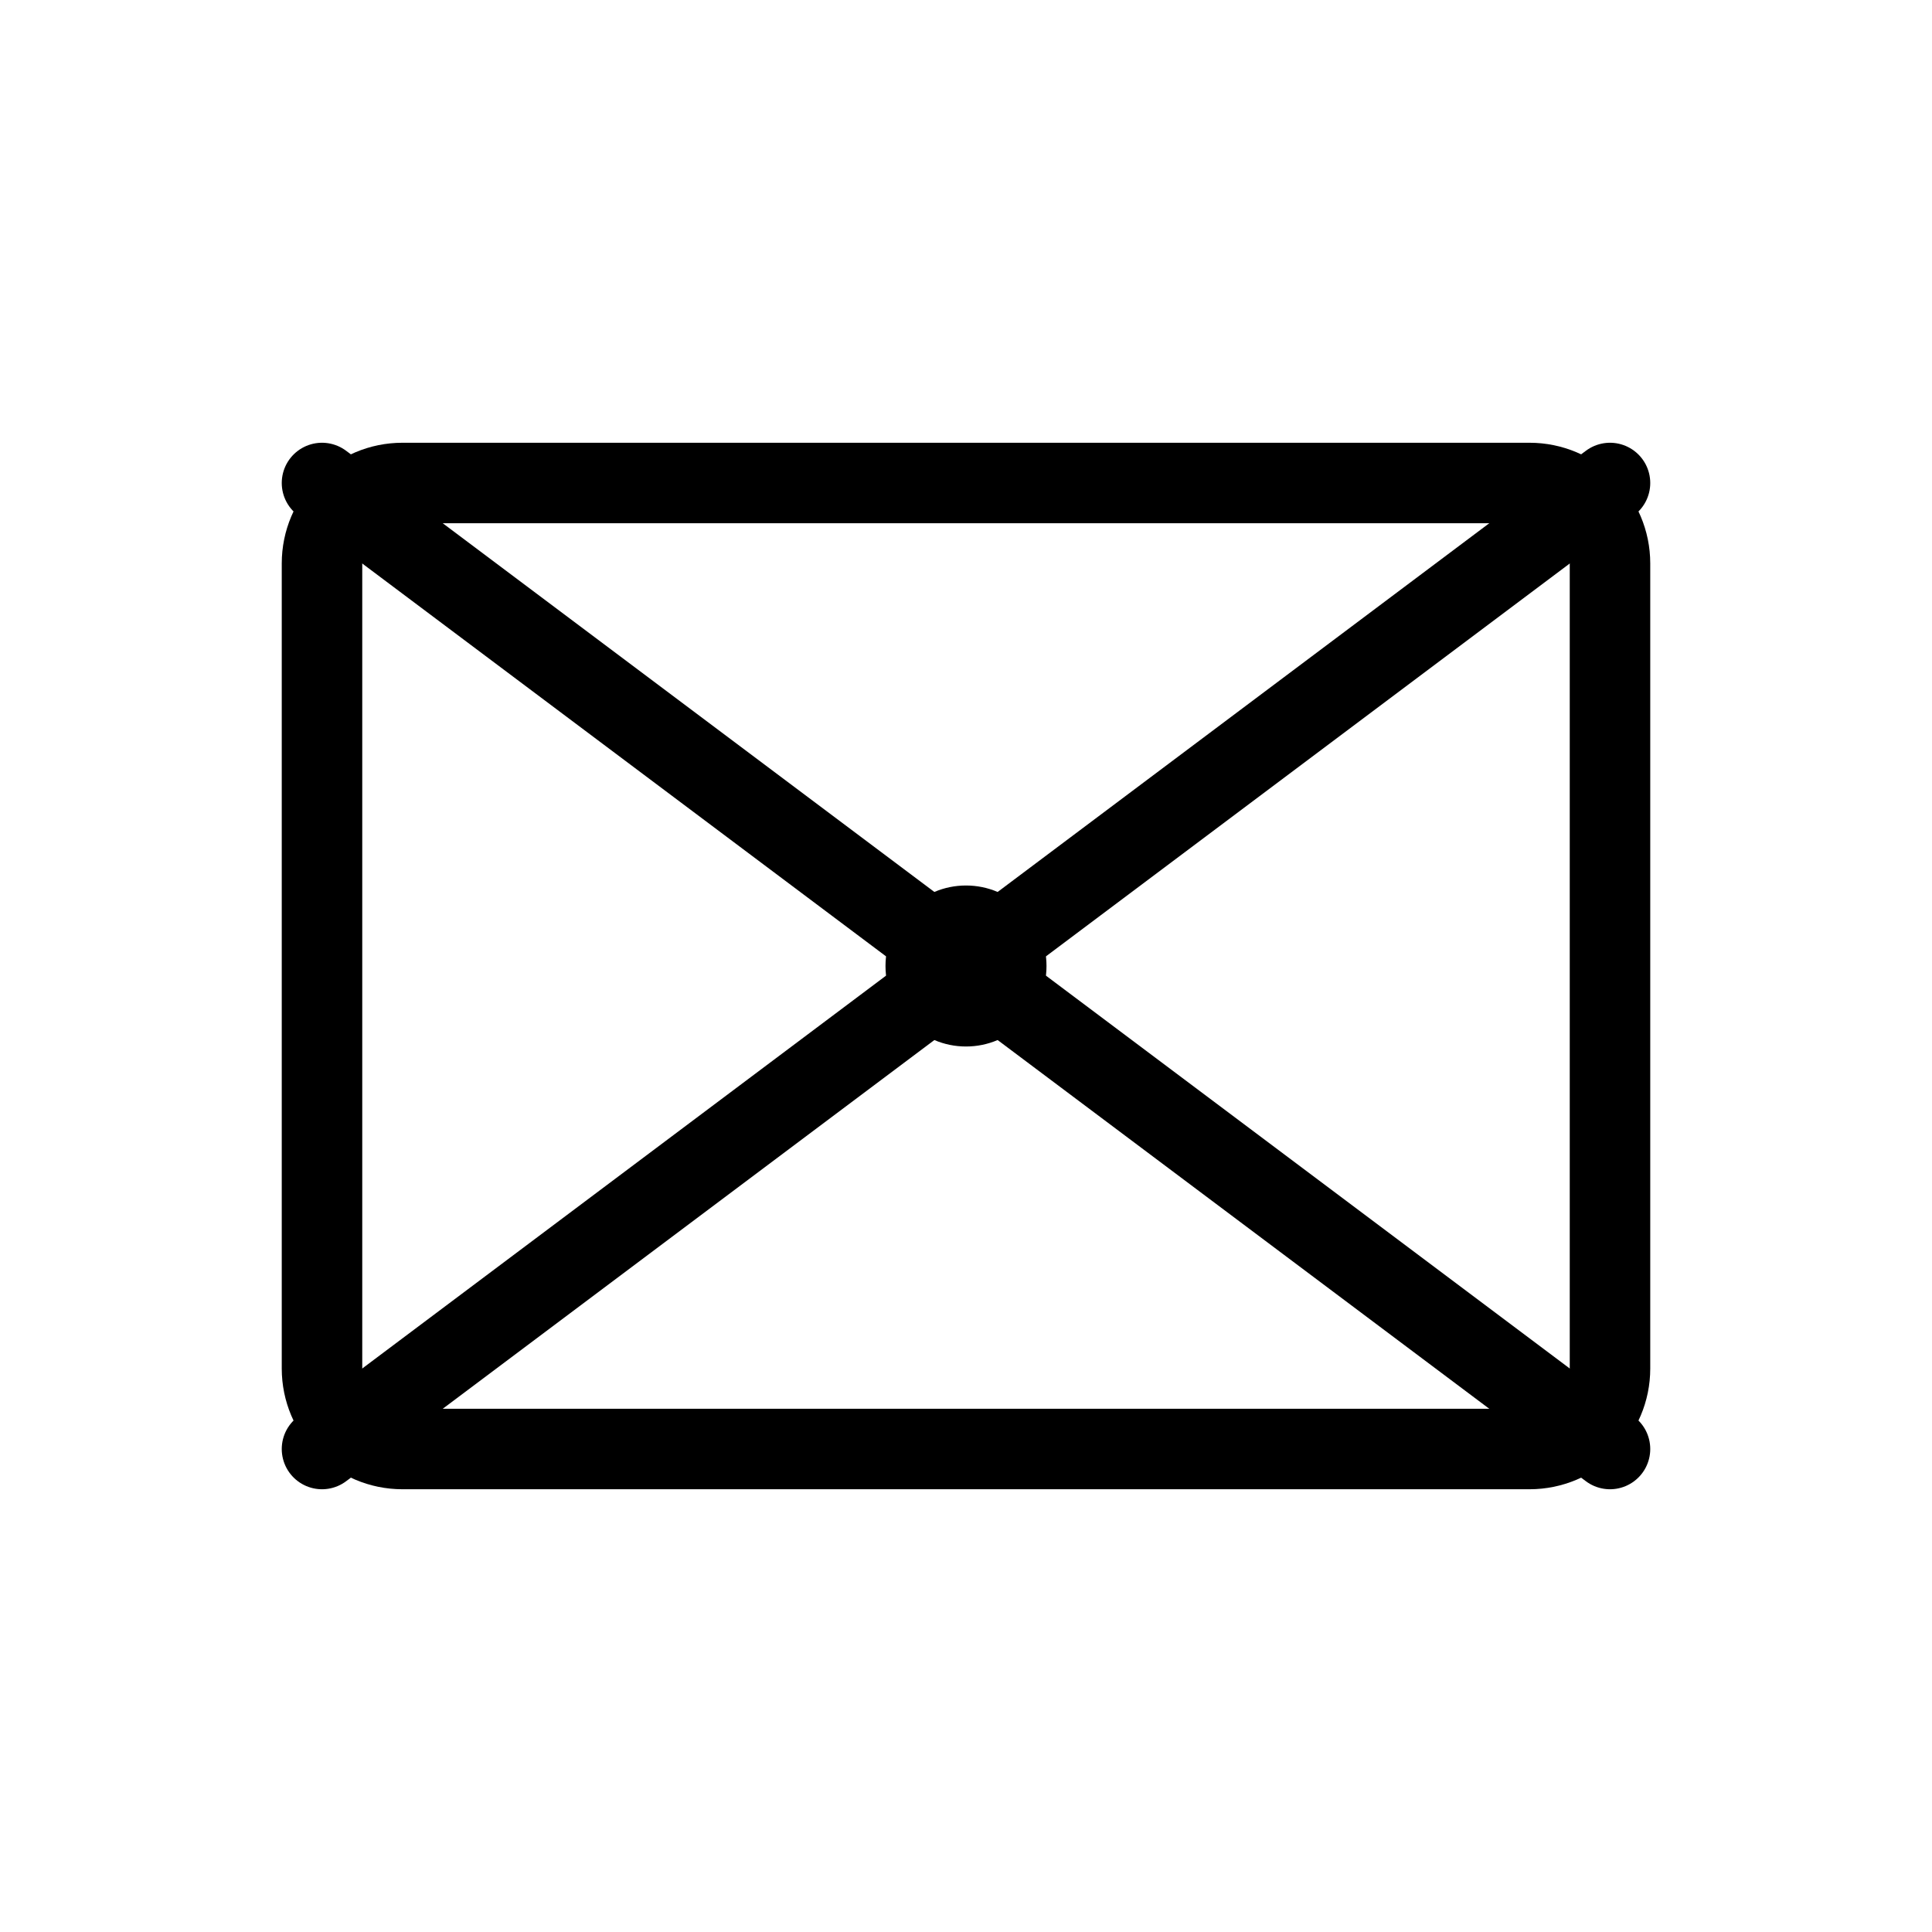
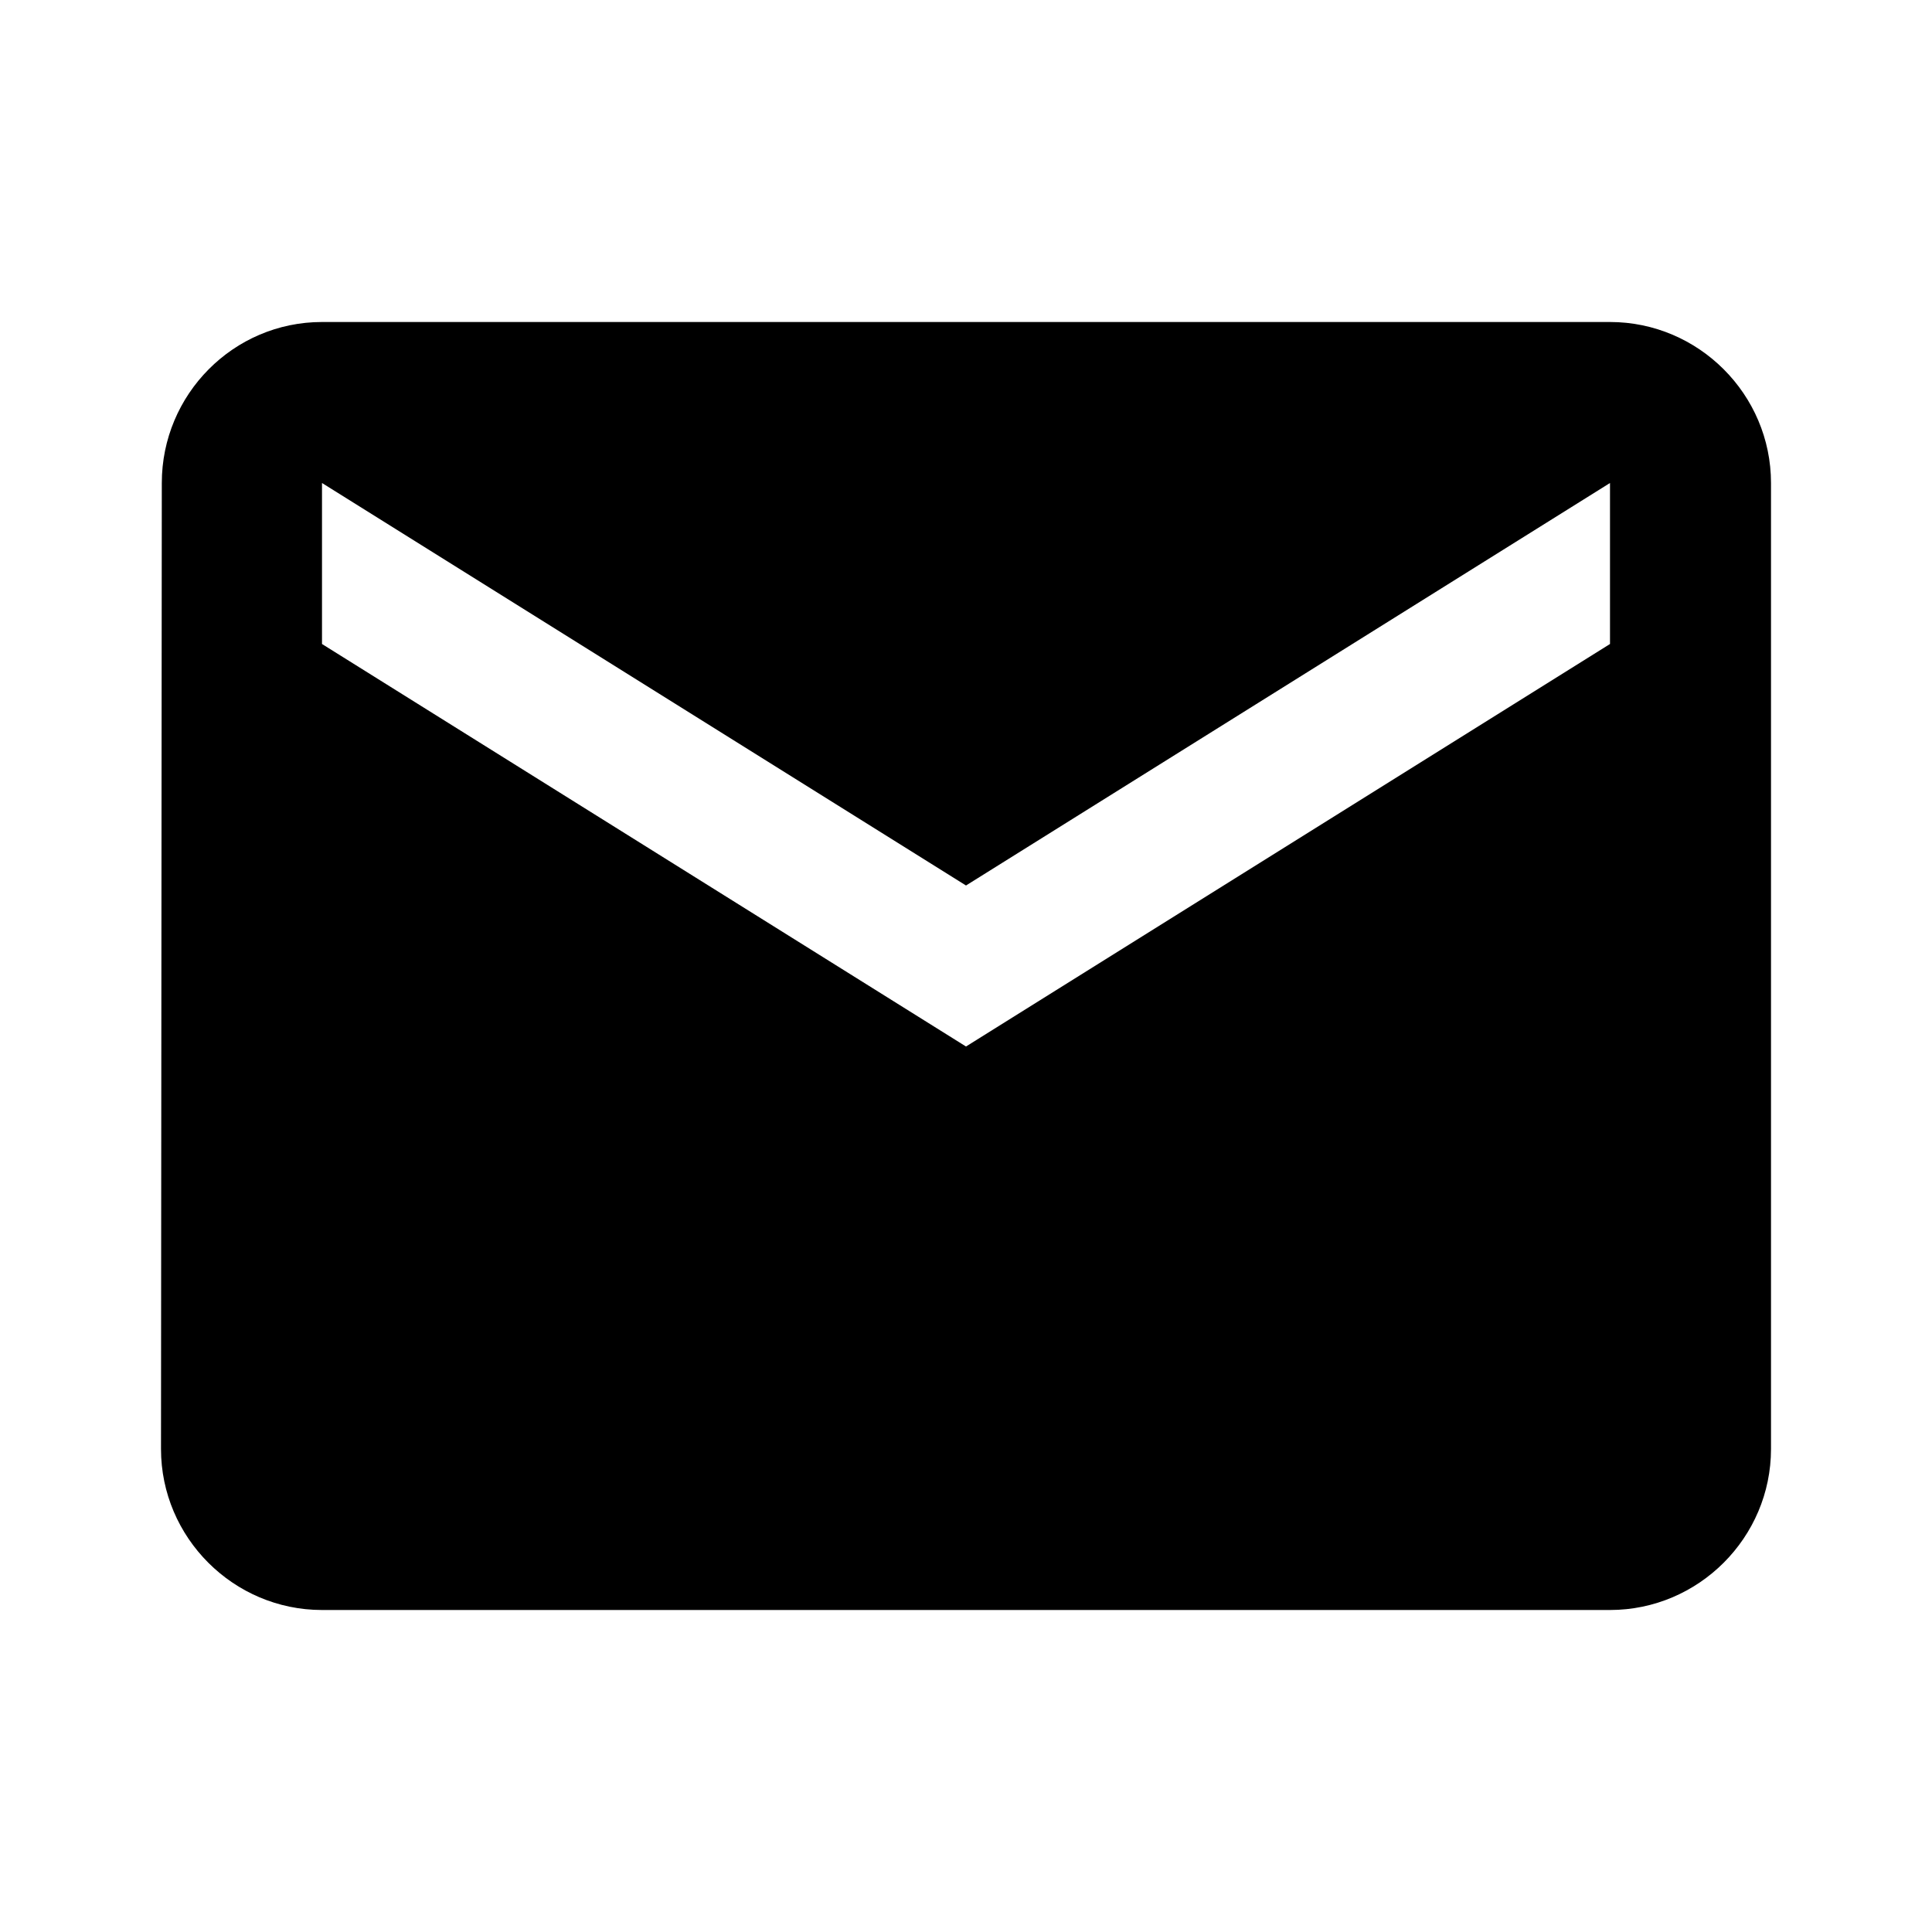
- <svg xmlns="http://www.w3.org/2000/svg" width="48" height="48" viewBox="0 0 48 48" fill="none">
-   <rect x="8" y="12" width="32" height="24" rx="2" stroke="currentColor" stroke-width="2" />
-   <path d="M8 12L24 24L40 12" stroke="currentColor" stroke-width="2" stroke-linecap="round" stroke-linejoin="round" />
-   <path d="M8 36L24 24" stroke="currentColor" stroke-width="2" stroke-linecap="round" stroke-linejoin="round" />
-   <path d="M40 36L24 24" stroke="currentColor" stroke-width="2" stroke-linecap="round" stroke-linejoin="round" />
-   <circle cx="24" cy="24" r="2" fill="currentColor" />
+ <svg xmlns="http://www.w3.org/2000/svg" viewBox="0 0 24 24" fill="currentColor">
+   <path d="M20 4H4c-1.1 0-1.99.9-1.99 2L2 18c0 1.1.9 2 2 2h16c1.1 0 2-.9 2-2V6c0-1.1-.9-2-2-2zm0 4l-8 5-8-5V6l8 5 8-5v2z" />
</svg>
